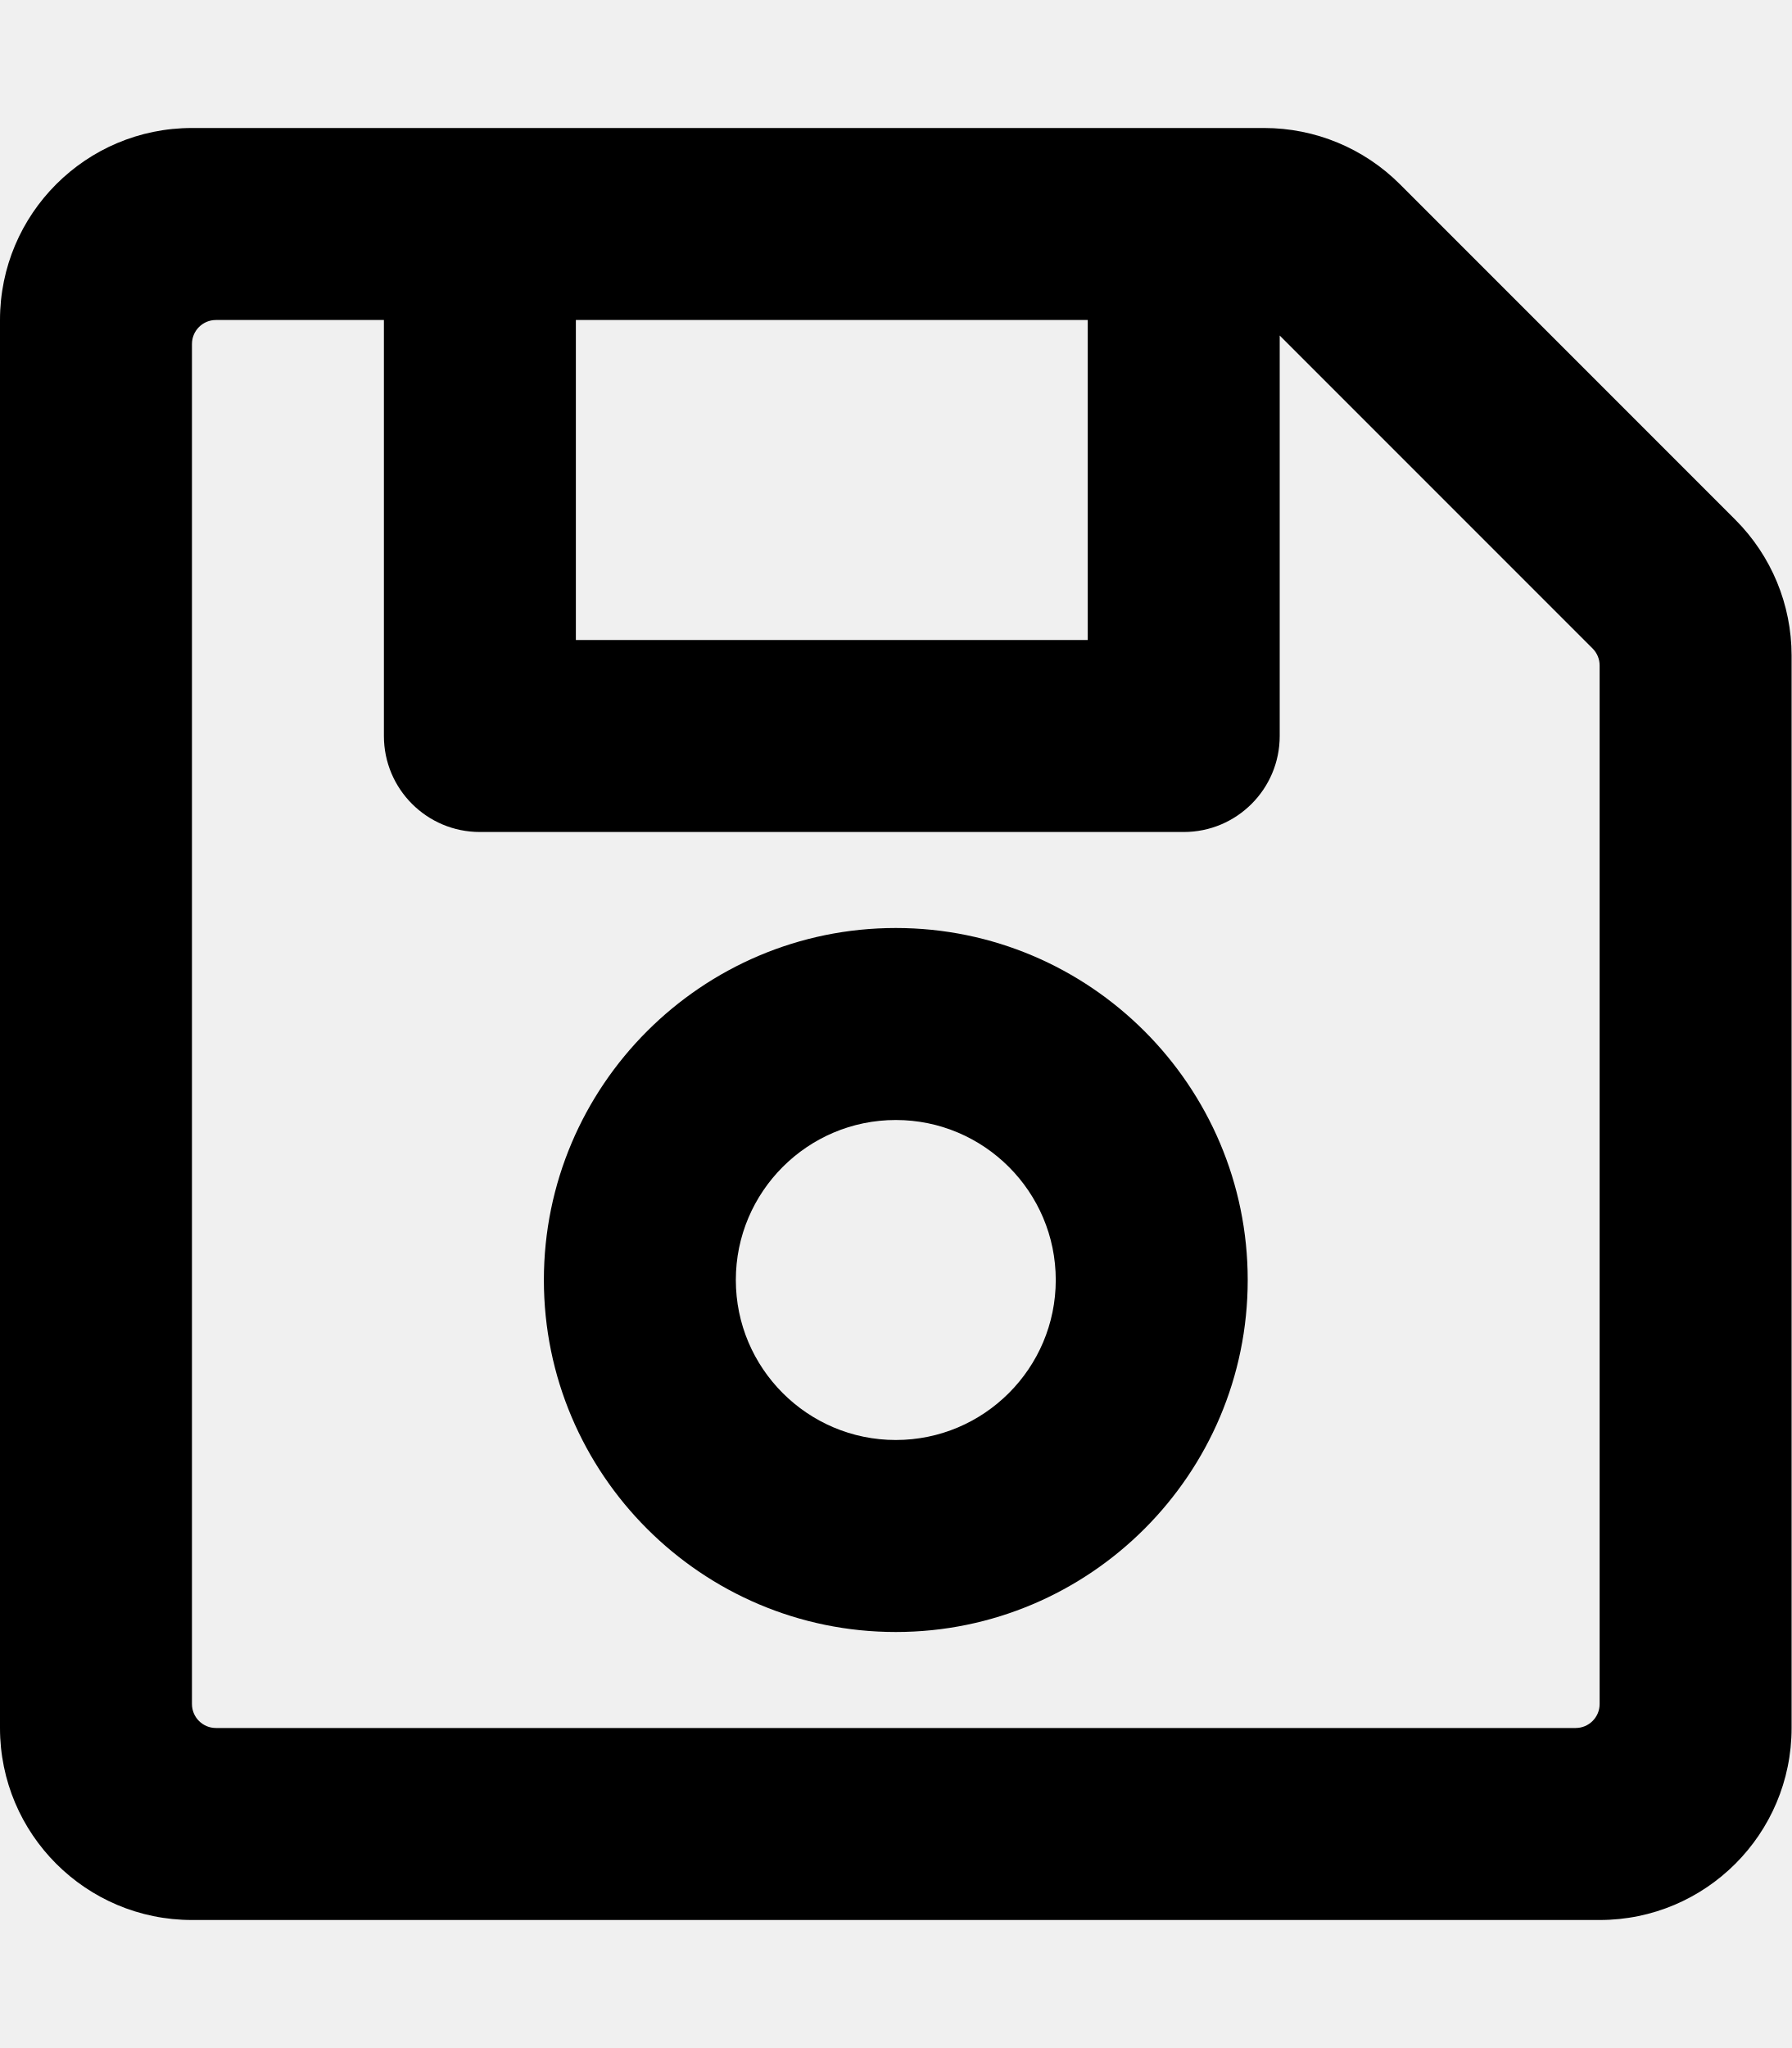
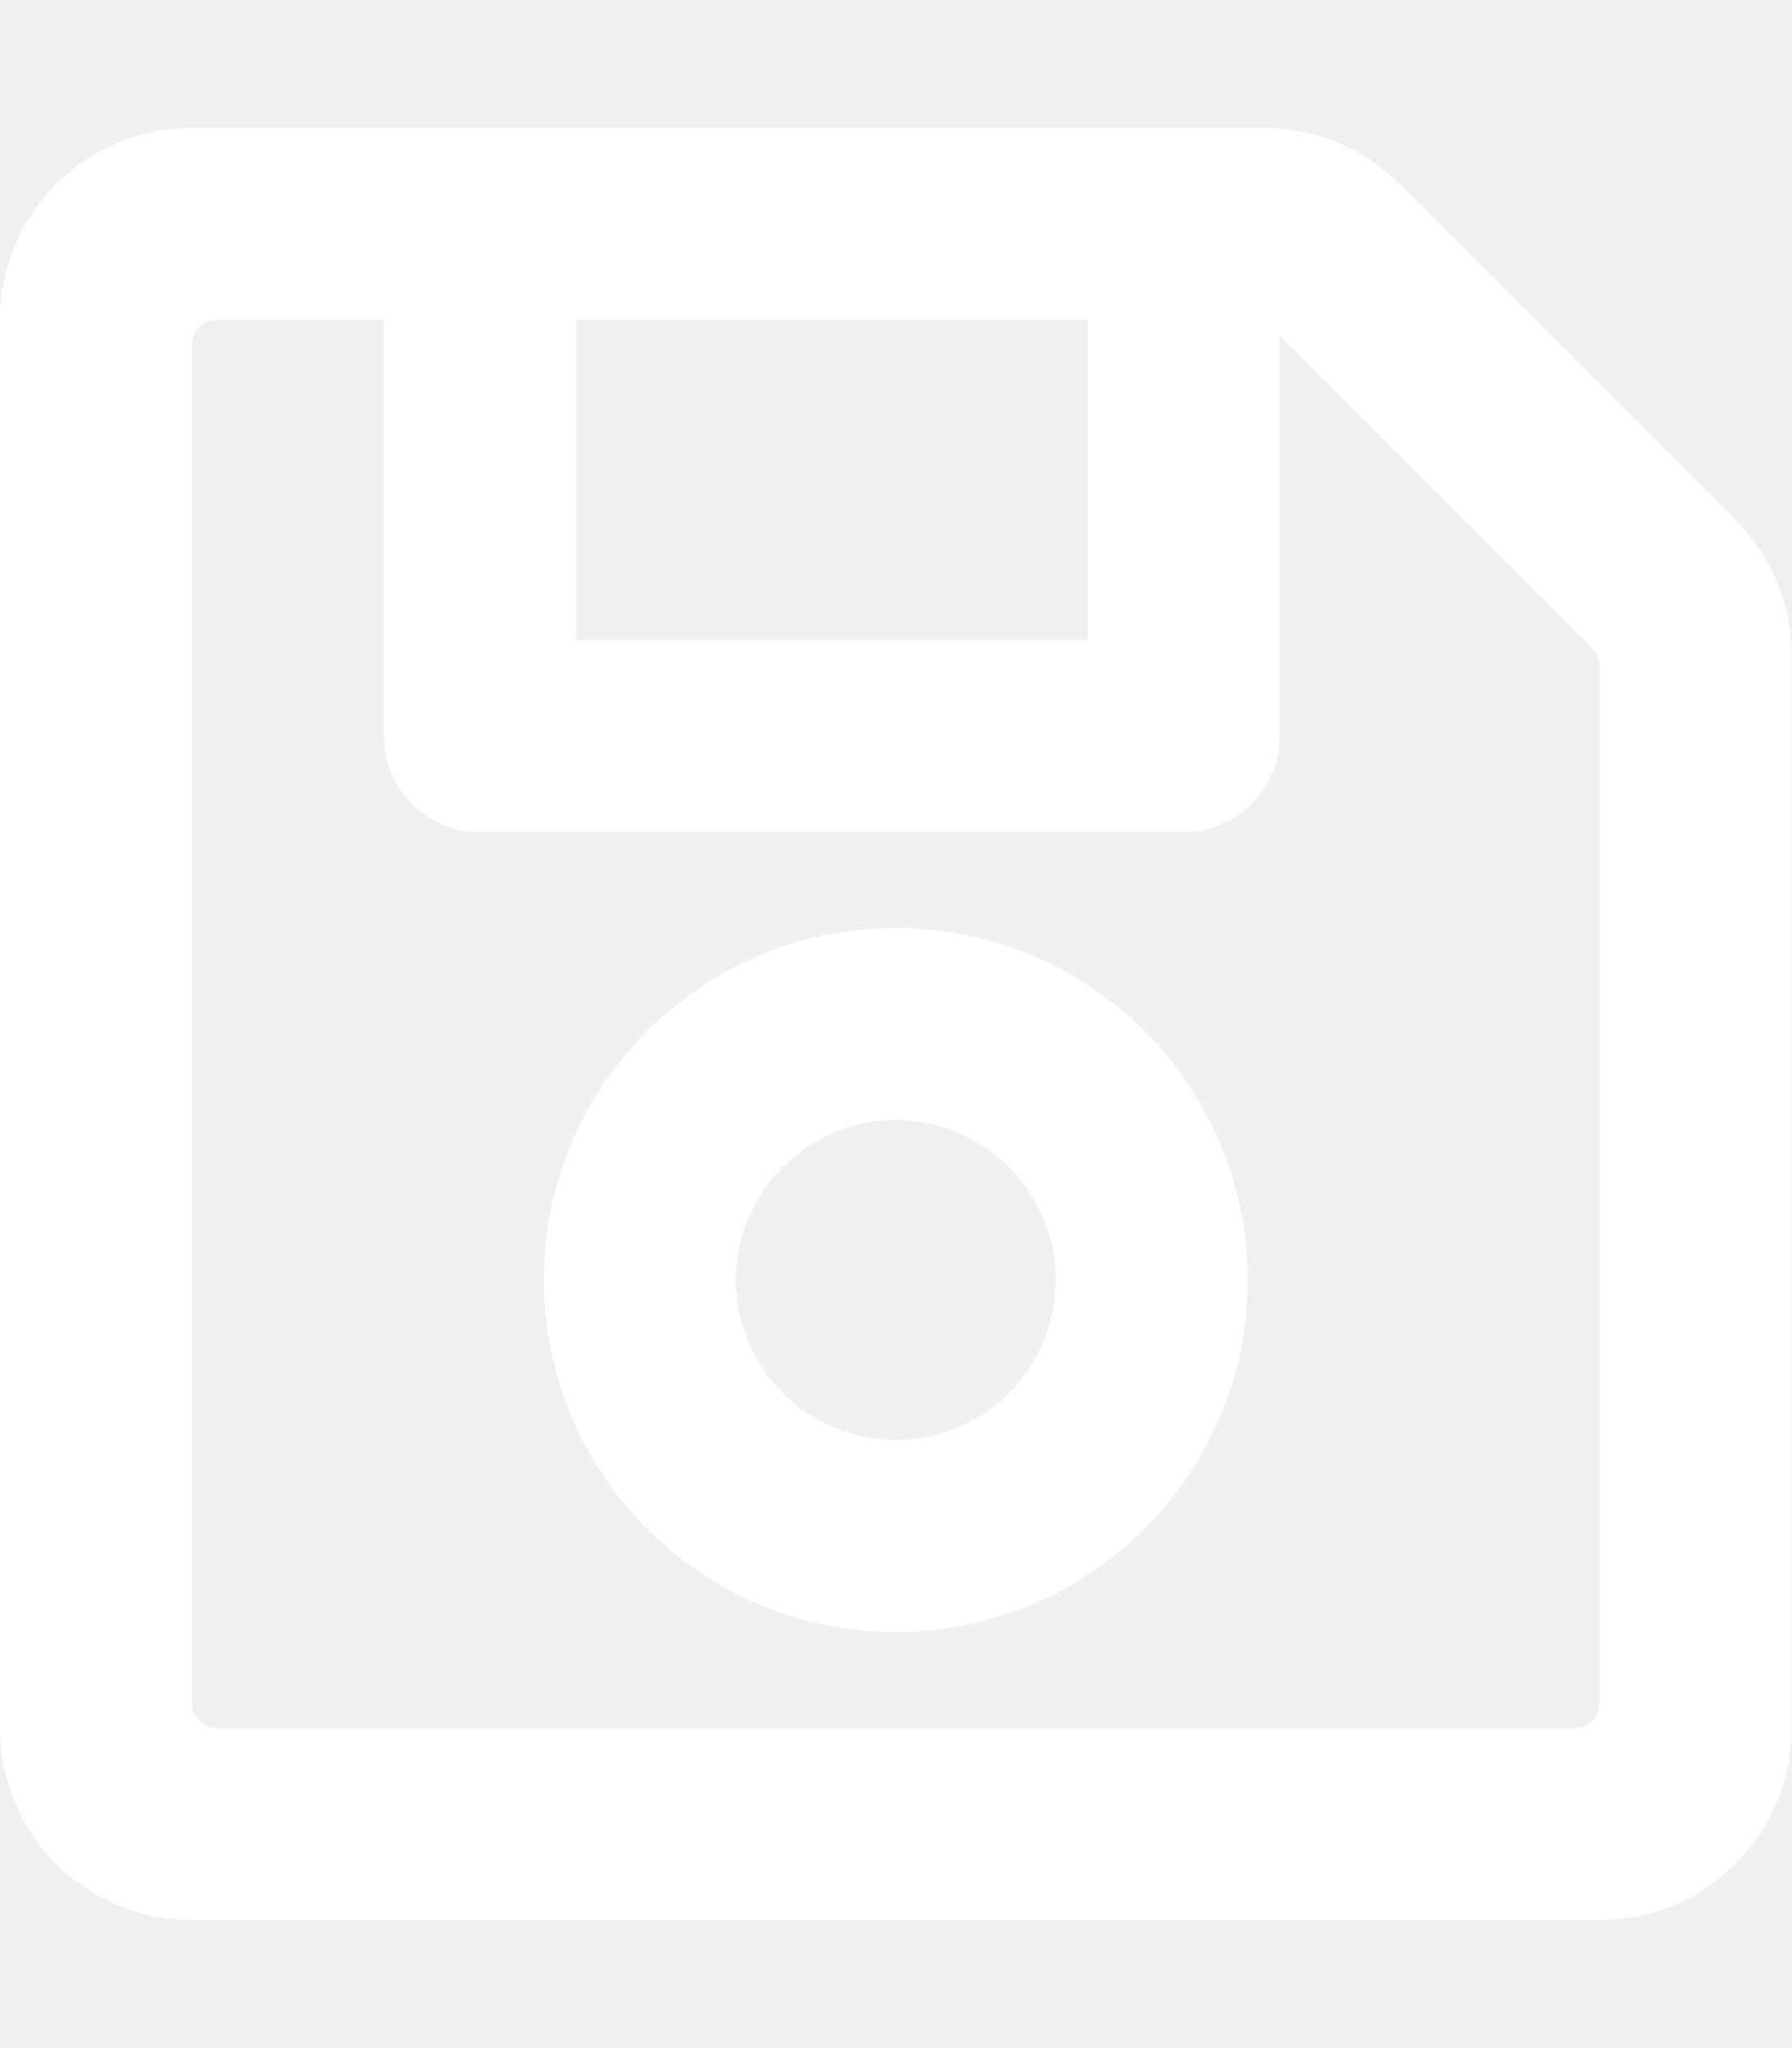
- <svg xmlns="http://www.w3.org/2000/svg" viewBox="0 0 448 512">
-   <path d="M433.941 129.941l-83.882-83.882A48 48 0 0 0 316.118 32H48C21.49 32 0 53.49 0 80v352c0 26.51 21.49 48 48 48h352c26.51 0 48-21.49 48-48V163.882a48 48 0 0 0-14.059-33.941zM272 80v80H144V80h128zm122 352H54a6 6 0 0 1-6-6V86a6 6 0 0 1 6-6h42v104c0 13.255 10.745 24 24 24h176c13.255 0 24-10.745 24-24V83.882l78.243 78.243a6 6 0 0 1 1.757 4.243V426a6 6 0 0 1-6 6zM224 232c-48.523 0-88 39.477-88 88s39.477 88 88 88 88-39.477 88-88-39.477-88-88-88zm0 128c-22.056 0-40-17.944-40-40s17.944-40 40-40 40 17.944 40 40-17.944 40-40 40z" />
+ <svg xmlns="http://www.w3.org/2000/svg" viewBox="0 0 448 512" version="1.1" id="svg4">
+   <defs id="defs8" />
+   <path d="M433.941 129.941l-83.882-83.882A48 48 0 0 0 316.118 32H48C21.49 32 0 53.49 0 80v352c0 26.51 21.49 48 48 48h352c26.51 0 48-21.49 48-48V163.882a48 48 0 0 0-14.059-33.941zM272 80v80H144V80h128zm122 352H54a6 6 0 0 1-6-6V86a6 6 0 0 1 6-6h42v104c0 13.255 10.745 24 24 24h176c13.255 0 24-10.745 24-24V83.882l78.243 78.243a6 6 0 0 1 1.757 4.243V426a6 6 0 0 1-6 6zM224 232c-48.523 0-88 39.477-88 88s39.477 88 88 88 88-39.477 88-88-39.477-88-88-88zm0 128c-22.056 0-40-17.944-40-40s17.944-40 40-40 40 17.944 40 40-17.944 40-40 40z" id="path2" style="fill:#ffffff" />
</svg>
